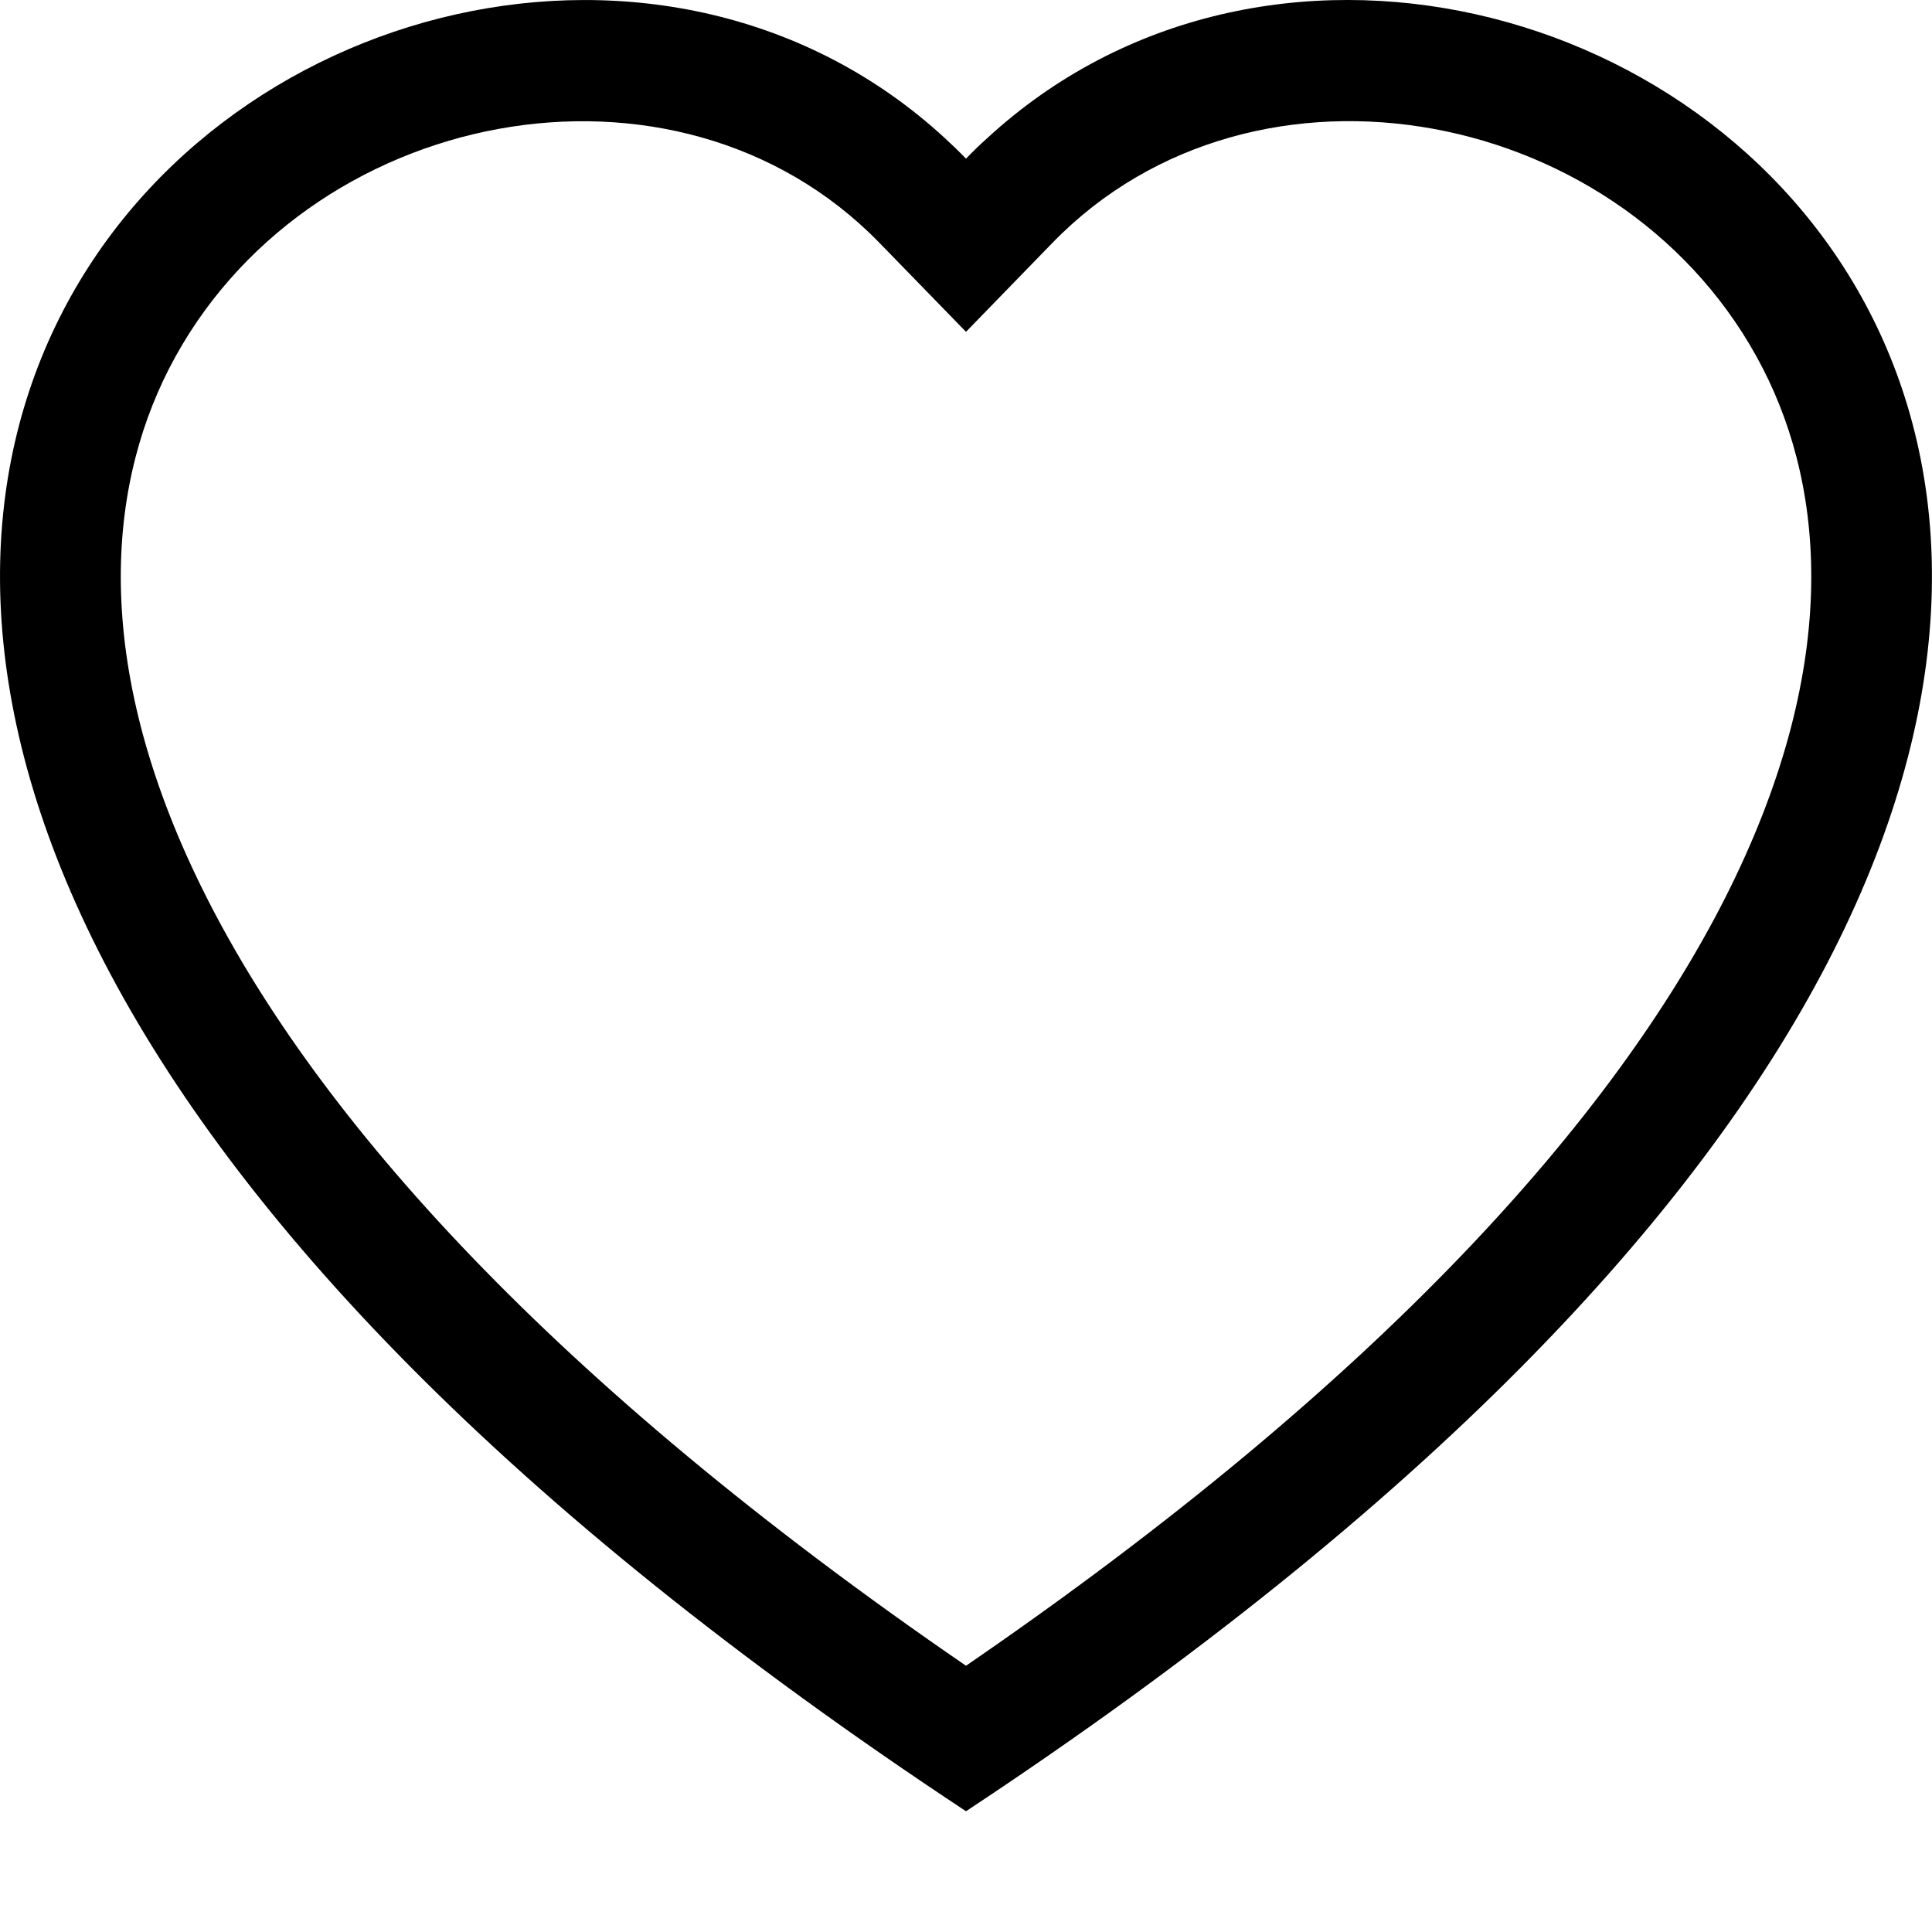
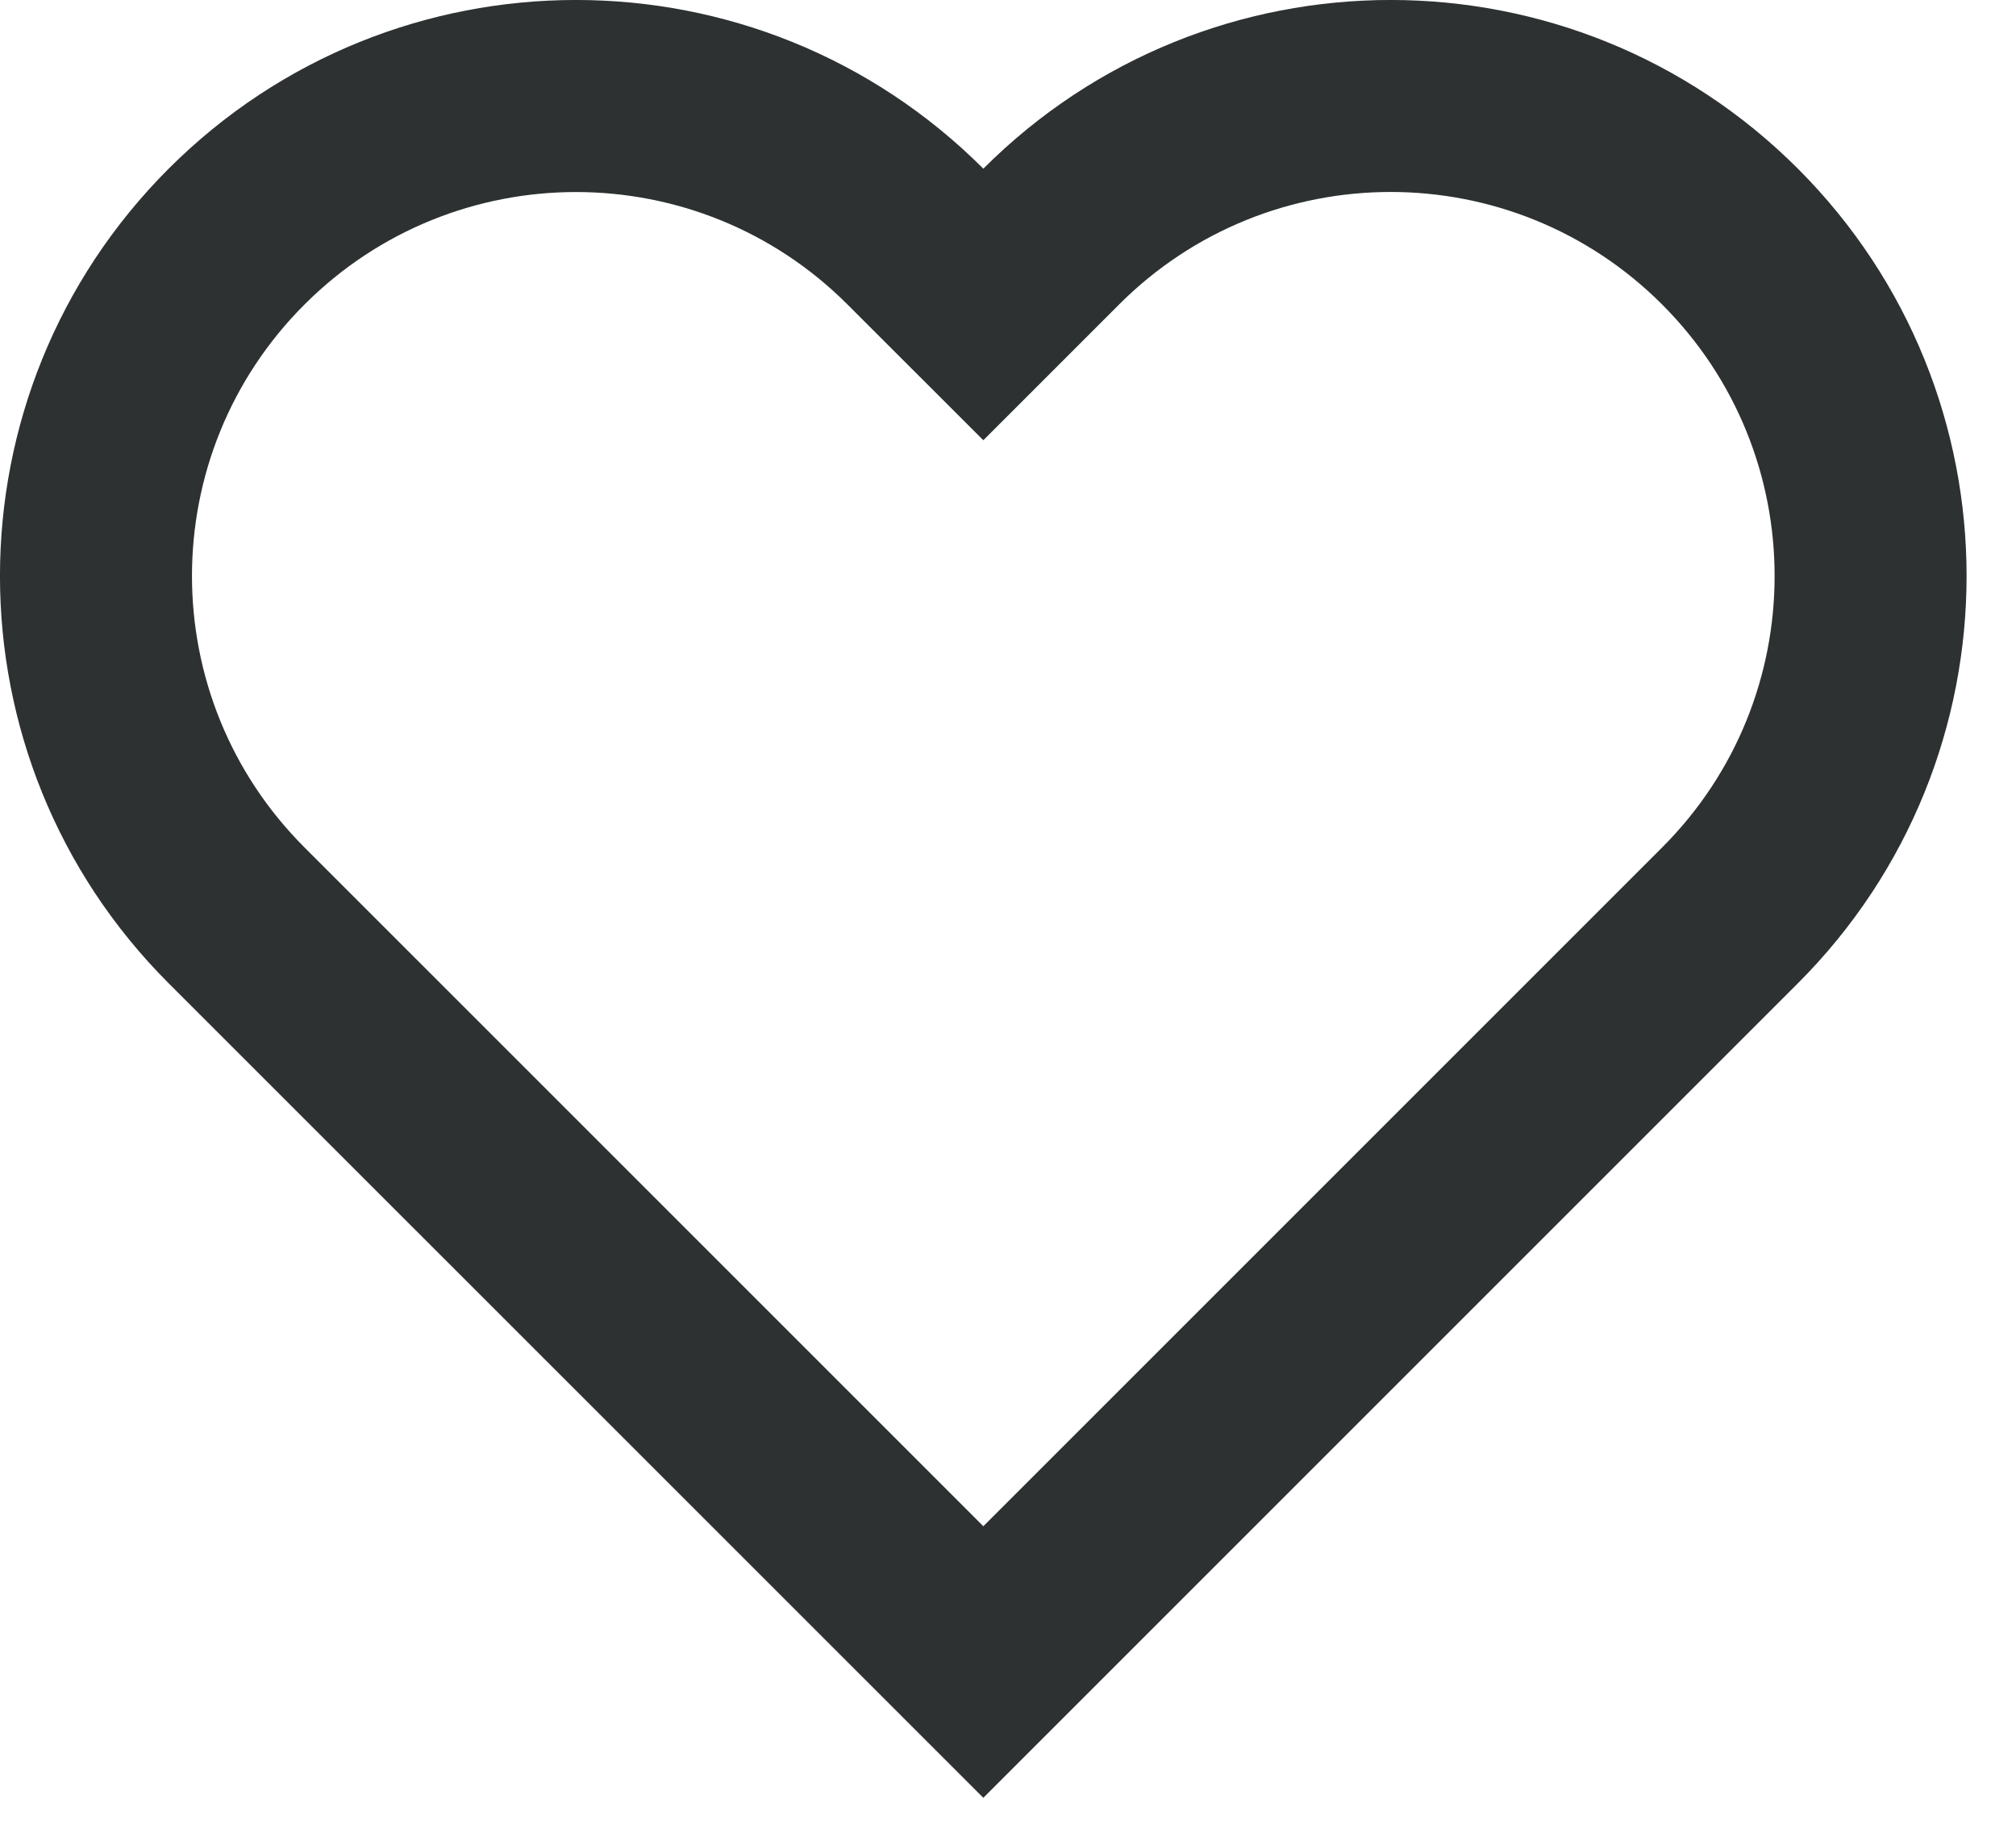
- <svg xmlns="http://www.w3.org/2000/svg" width="16" height="16" fill="currentColor" class="bi bi-heart" viewBox="0 0 16 16">
-   <path d="m8 2.748-.717-.737C5.6.281 2.514.878 1.4 3.053c-.523 1.023-.641 2.5.314 4.385.92 1.815 2.834 3.989 6.286 6.357 3.452-2.368 5.365-4.542 6.286-6.357.955-1.886.838-3.362.314-4.385C13.486.878 10.4.28 8.717 2.01L8 2.748zM8 15C-7.333 4.868 3.279-3.04 7.824 1.143c.06.055.119.112.176.171a3.12 3.12 0 0 1 .176-.17C12.72-3.042 23.333 4.867 8 15z" />
+ <svg xmlns="http://www.w3.org/2000/svg" width="21" height="19" viewBox="0 0 21 19" fill="none">
+   <path fill-rule="evenodd" clip-rule="evenodd" d="M10.243 1.757C12.586 -0.586 16.385 -0.586 18.728 1.757C21.071 4.101 21.071 7.899 18.728 10.243L10.243 18.728L1.757 10.243C-0.586 7.9 -0.586 4.101 1.757 1.757C4.101 -0.586 7.899 -0.586 10.243 1.757ZM17.314 3.172C15.752 1.609 13.219 1.609 11.657 3.172L10.243 4.586L8.828 3.172C7.266 1.61 4.734 1.61 3.172 3.172C1.609 4.734 1.609 7.266 3.172 8.828L10.243 15.899L17.314 8.828C18.876 7.266 18.876 4.734 17.314 3.172Z" fill="#2D3132" />
</svg>
